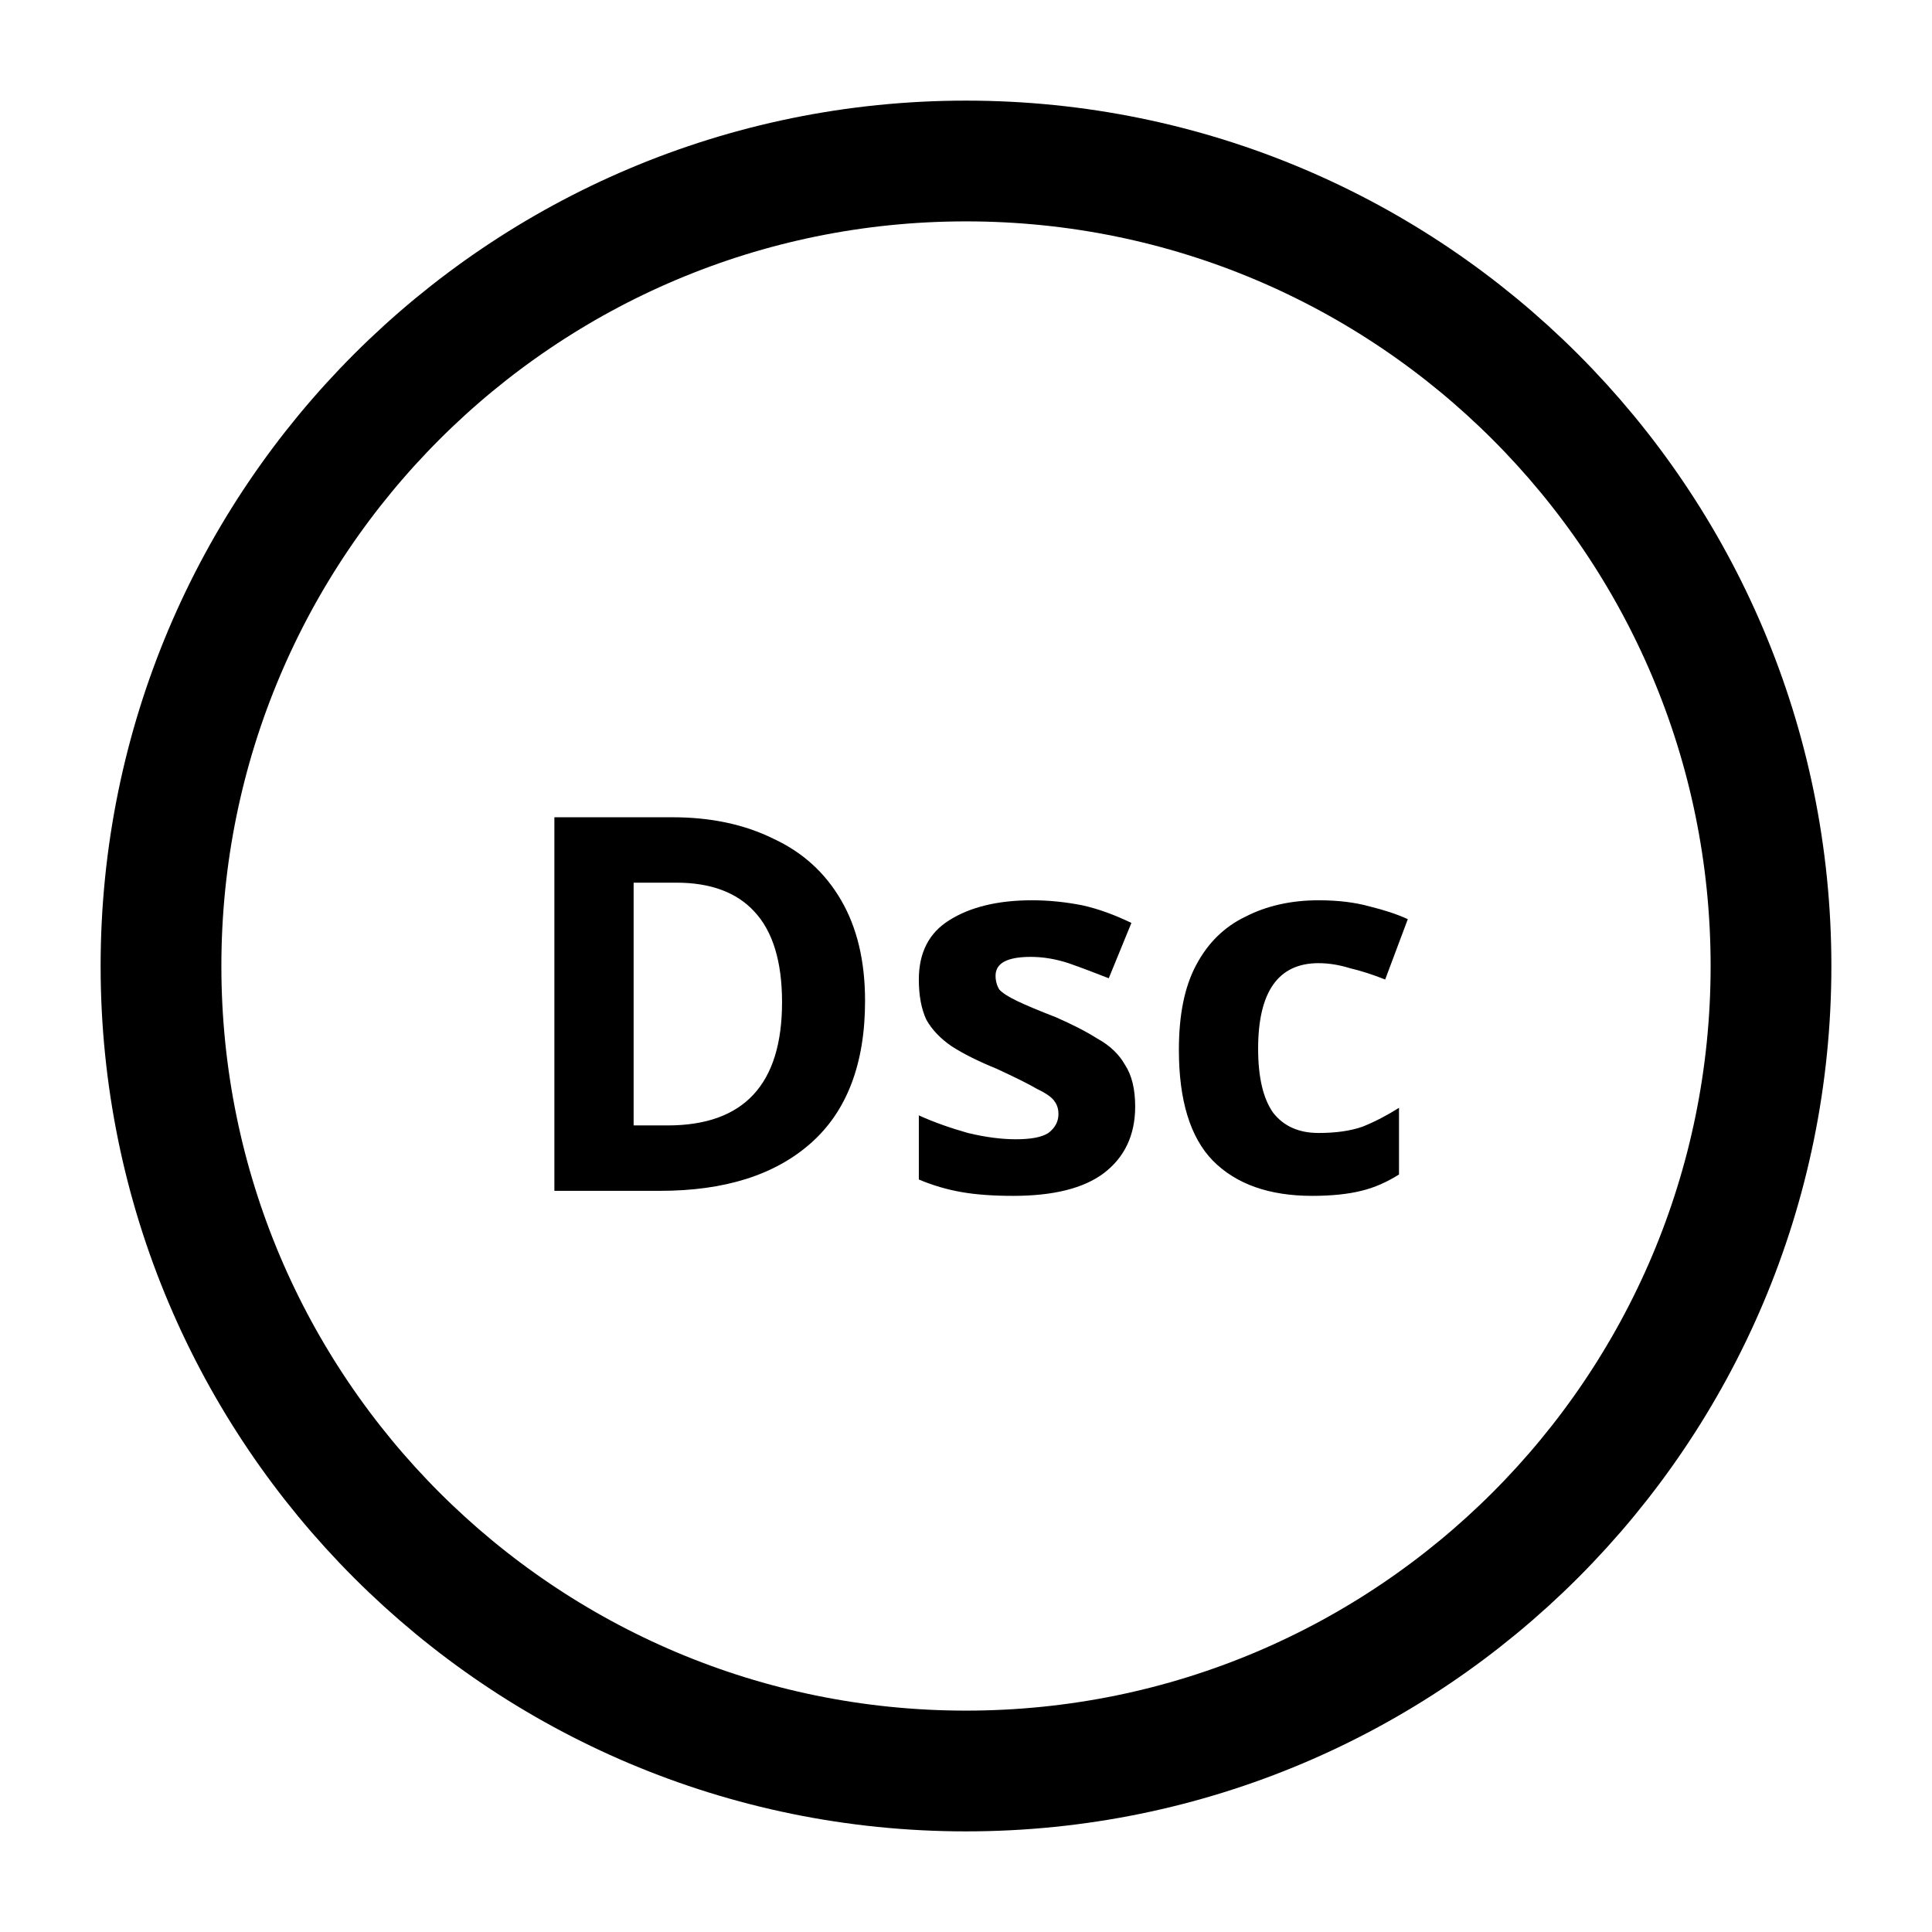
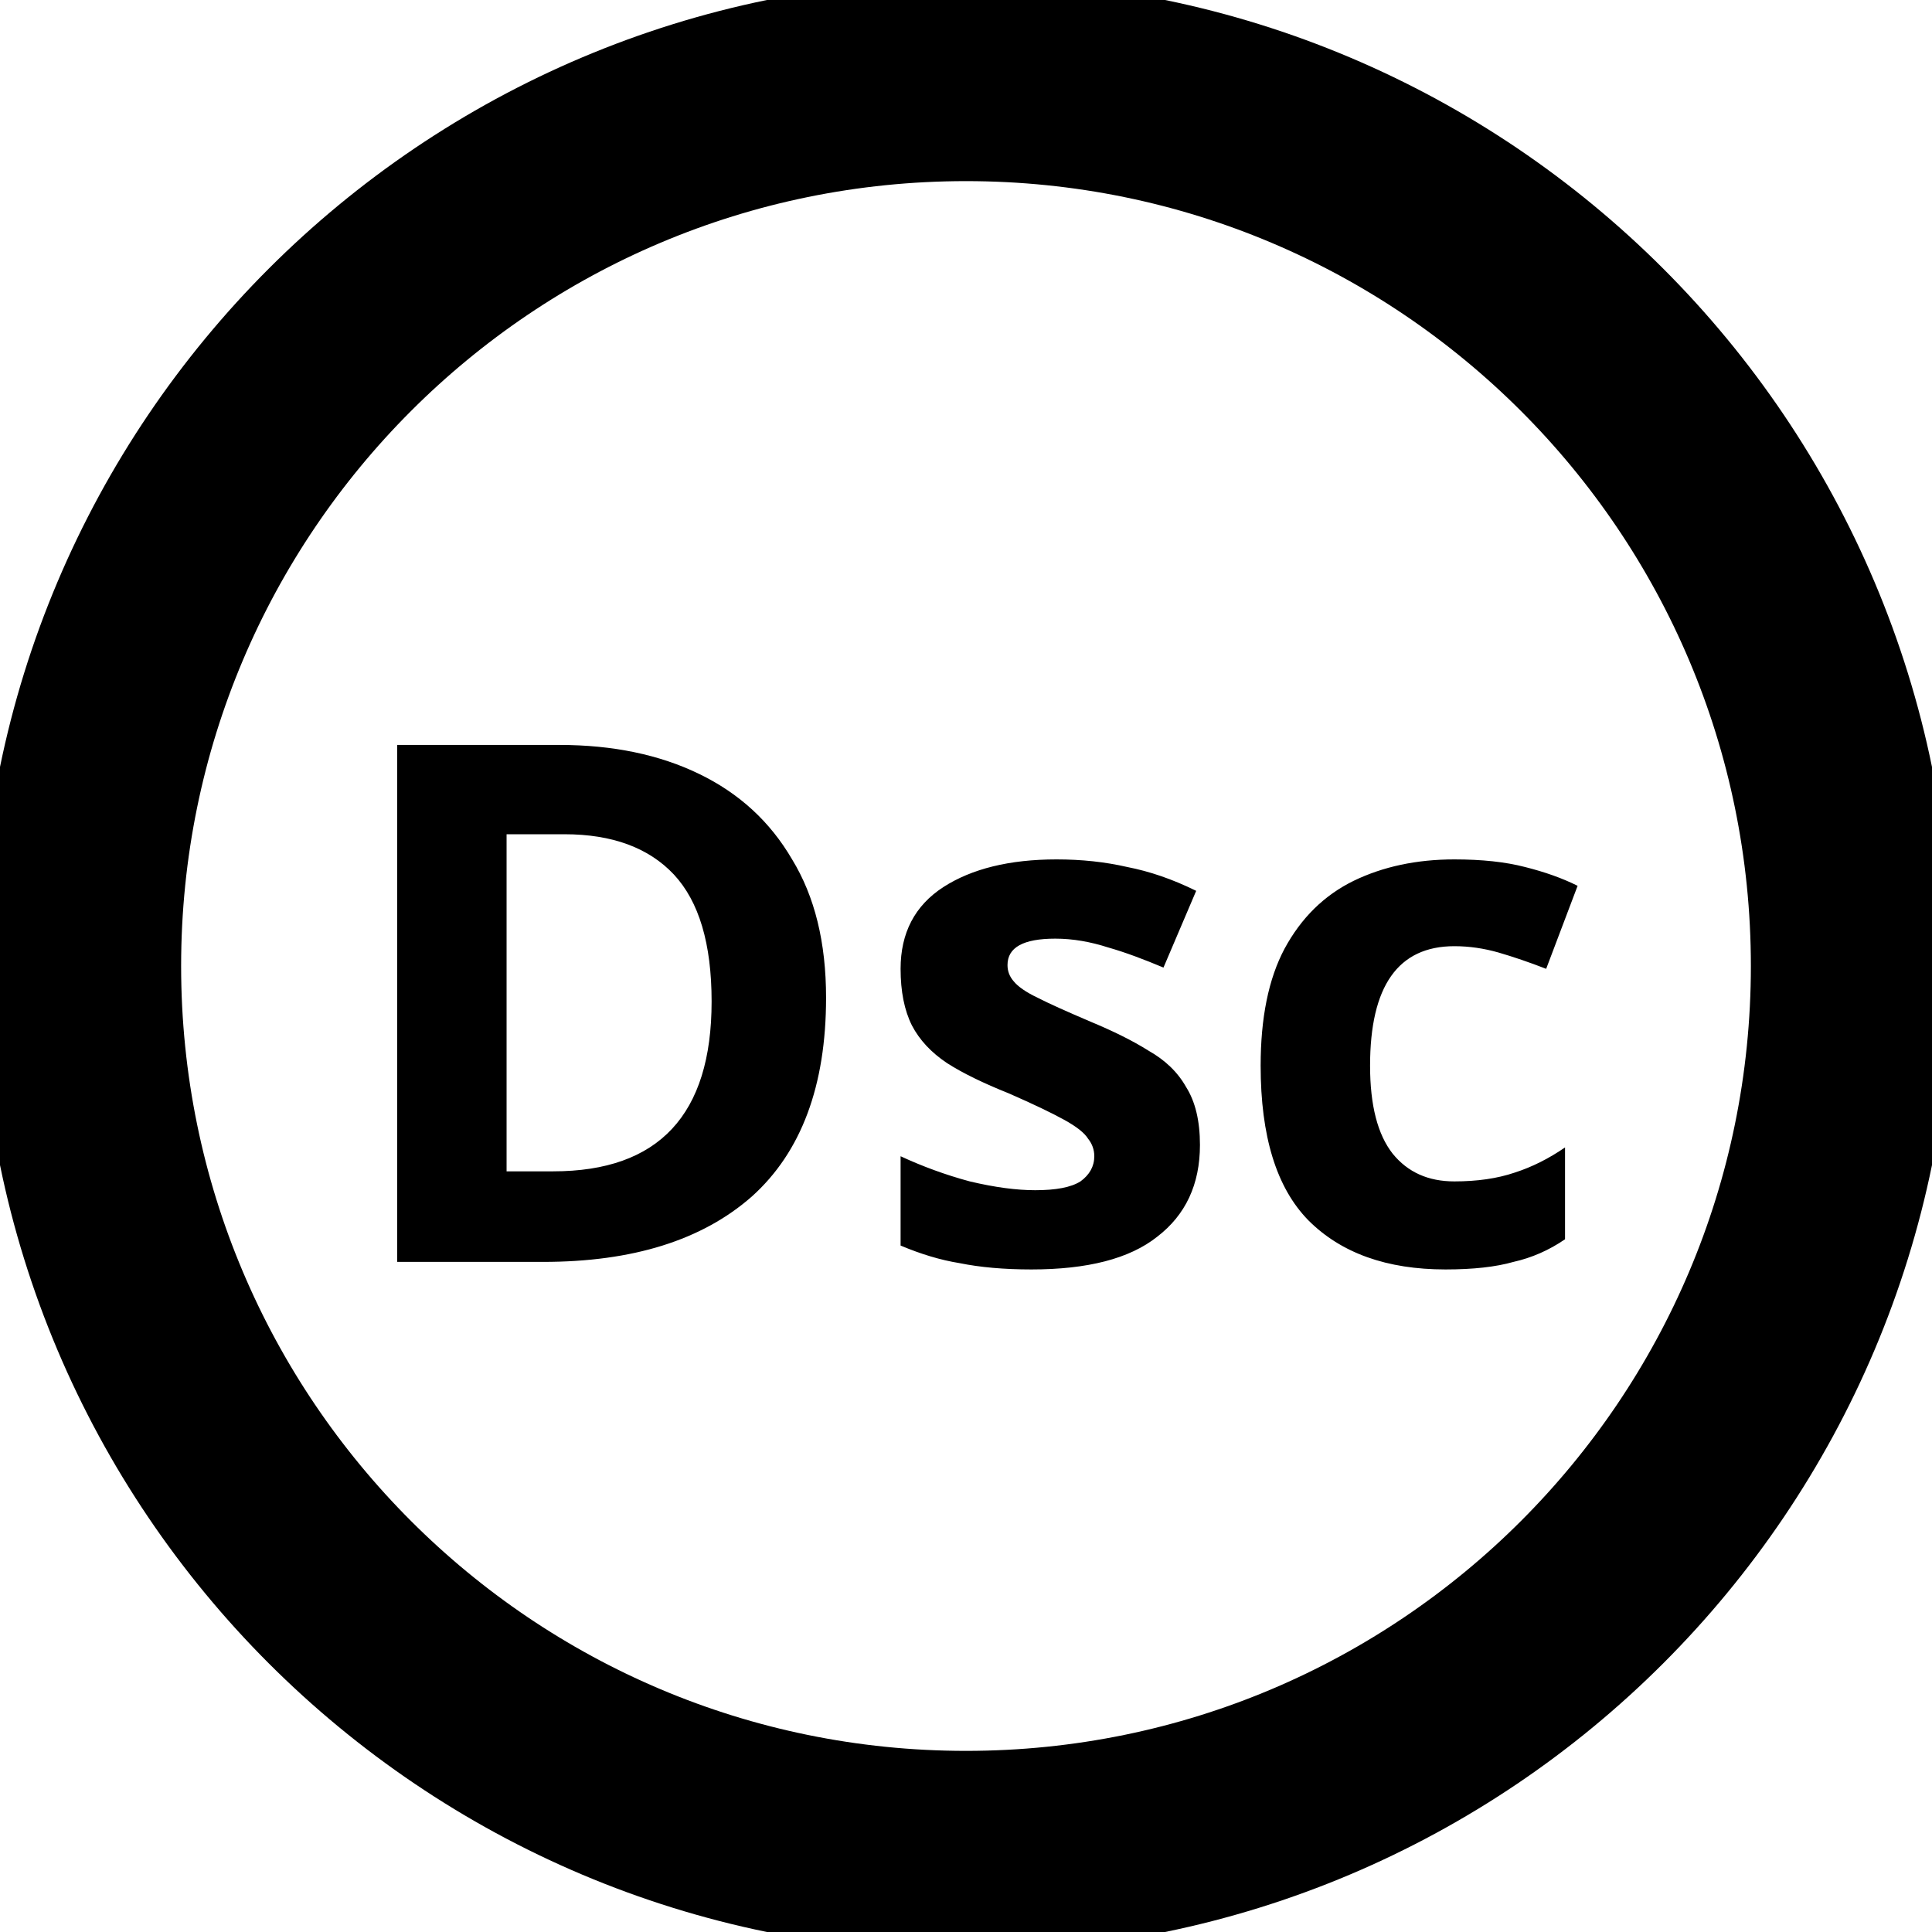
<svg xmlns="http://www.w3.org/2000/svg" viewBox="0 0 24 24" width="100" height="100" fill="none">
-   <circle cx="12" cy="12" r="10" style="fill: none; stroke: currentColor; stroke-width: 1.5px" />
-   <text x="12" y="12.5" text-anchor="middle" dominant-baseline="middle" style="fill: currentColor; font-family: sans-serif; font-weight: 600; font-size: 6.5px">Dsc</text>
+   <circle cx="12" cy="12" r="11" style="fill: none; stroke: currentColor; stroke-width: 2.5px" />
+   <text x="12" y="12.5" text-anchor="middle" dominant-baseline="middle" style="fill: currentColor; font-family: sans-serif; font-weight: 700; font-size: 9px">Dsc</text>
</svg>
